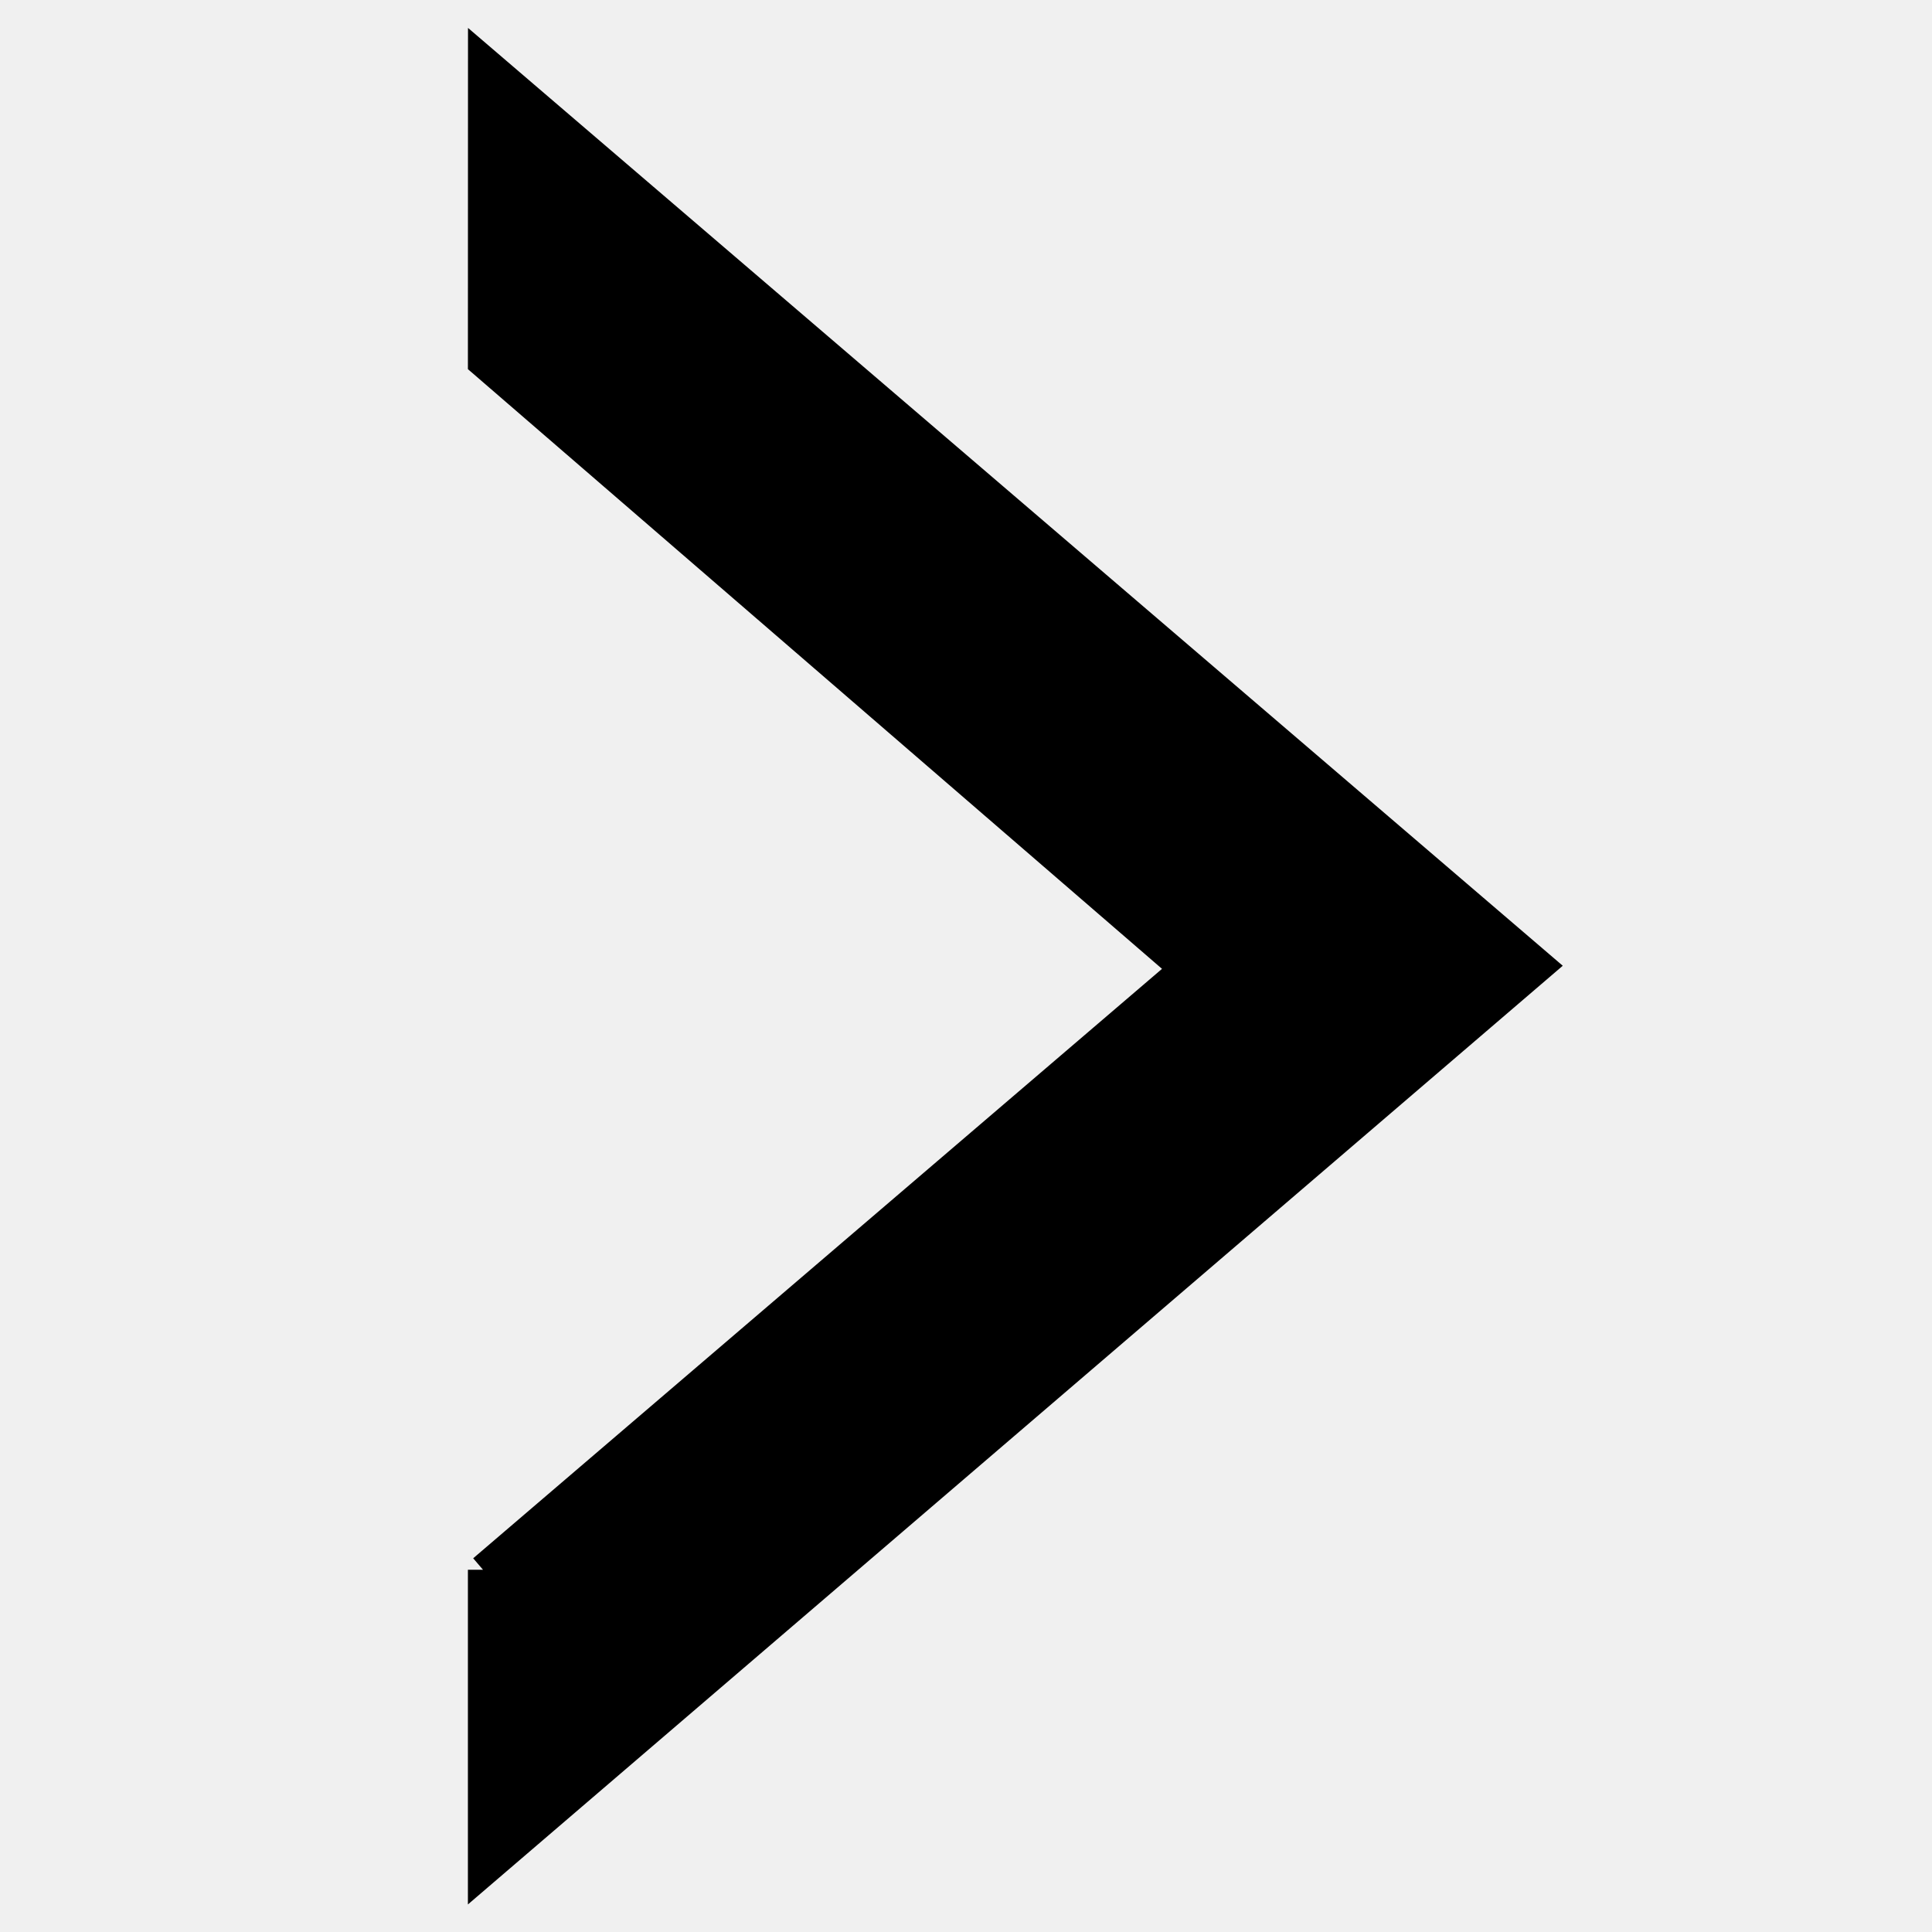
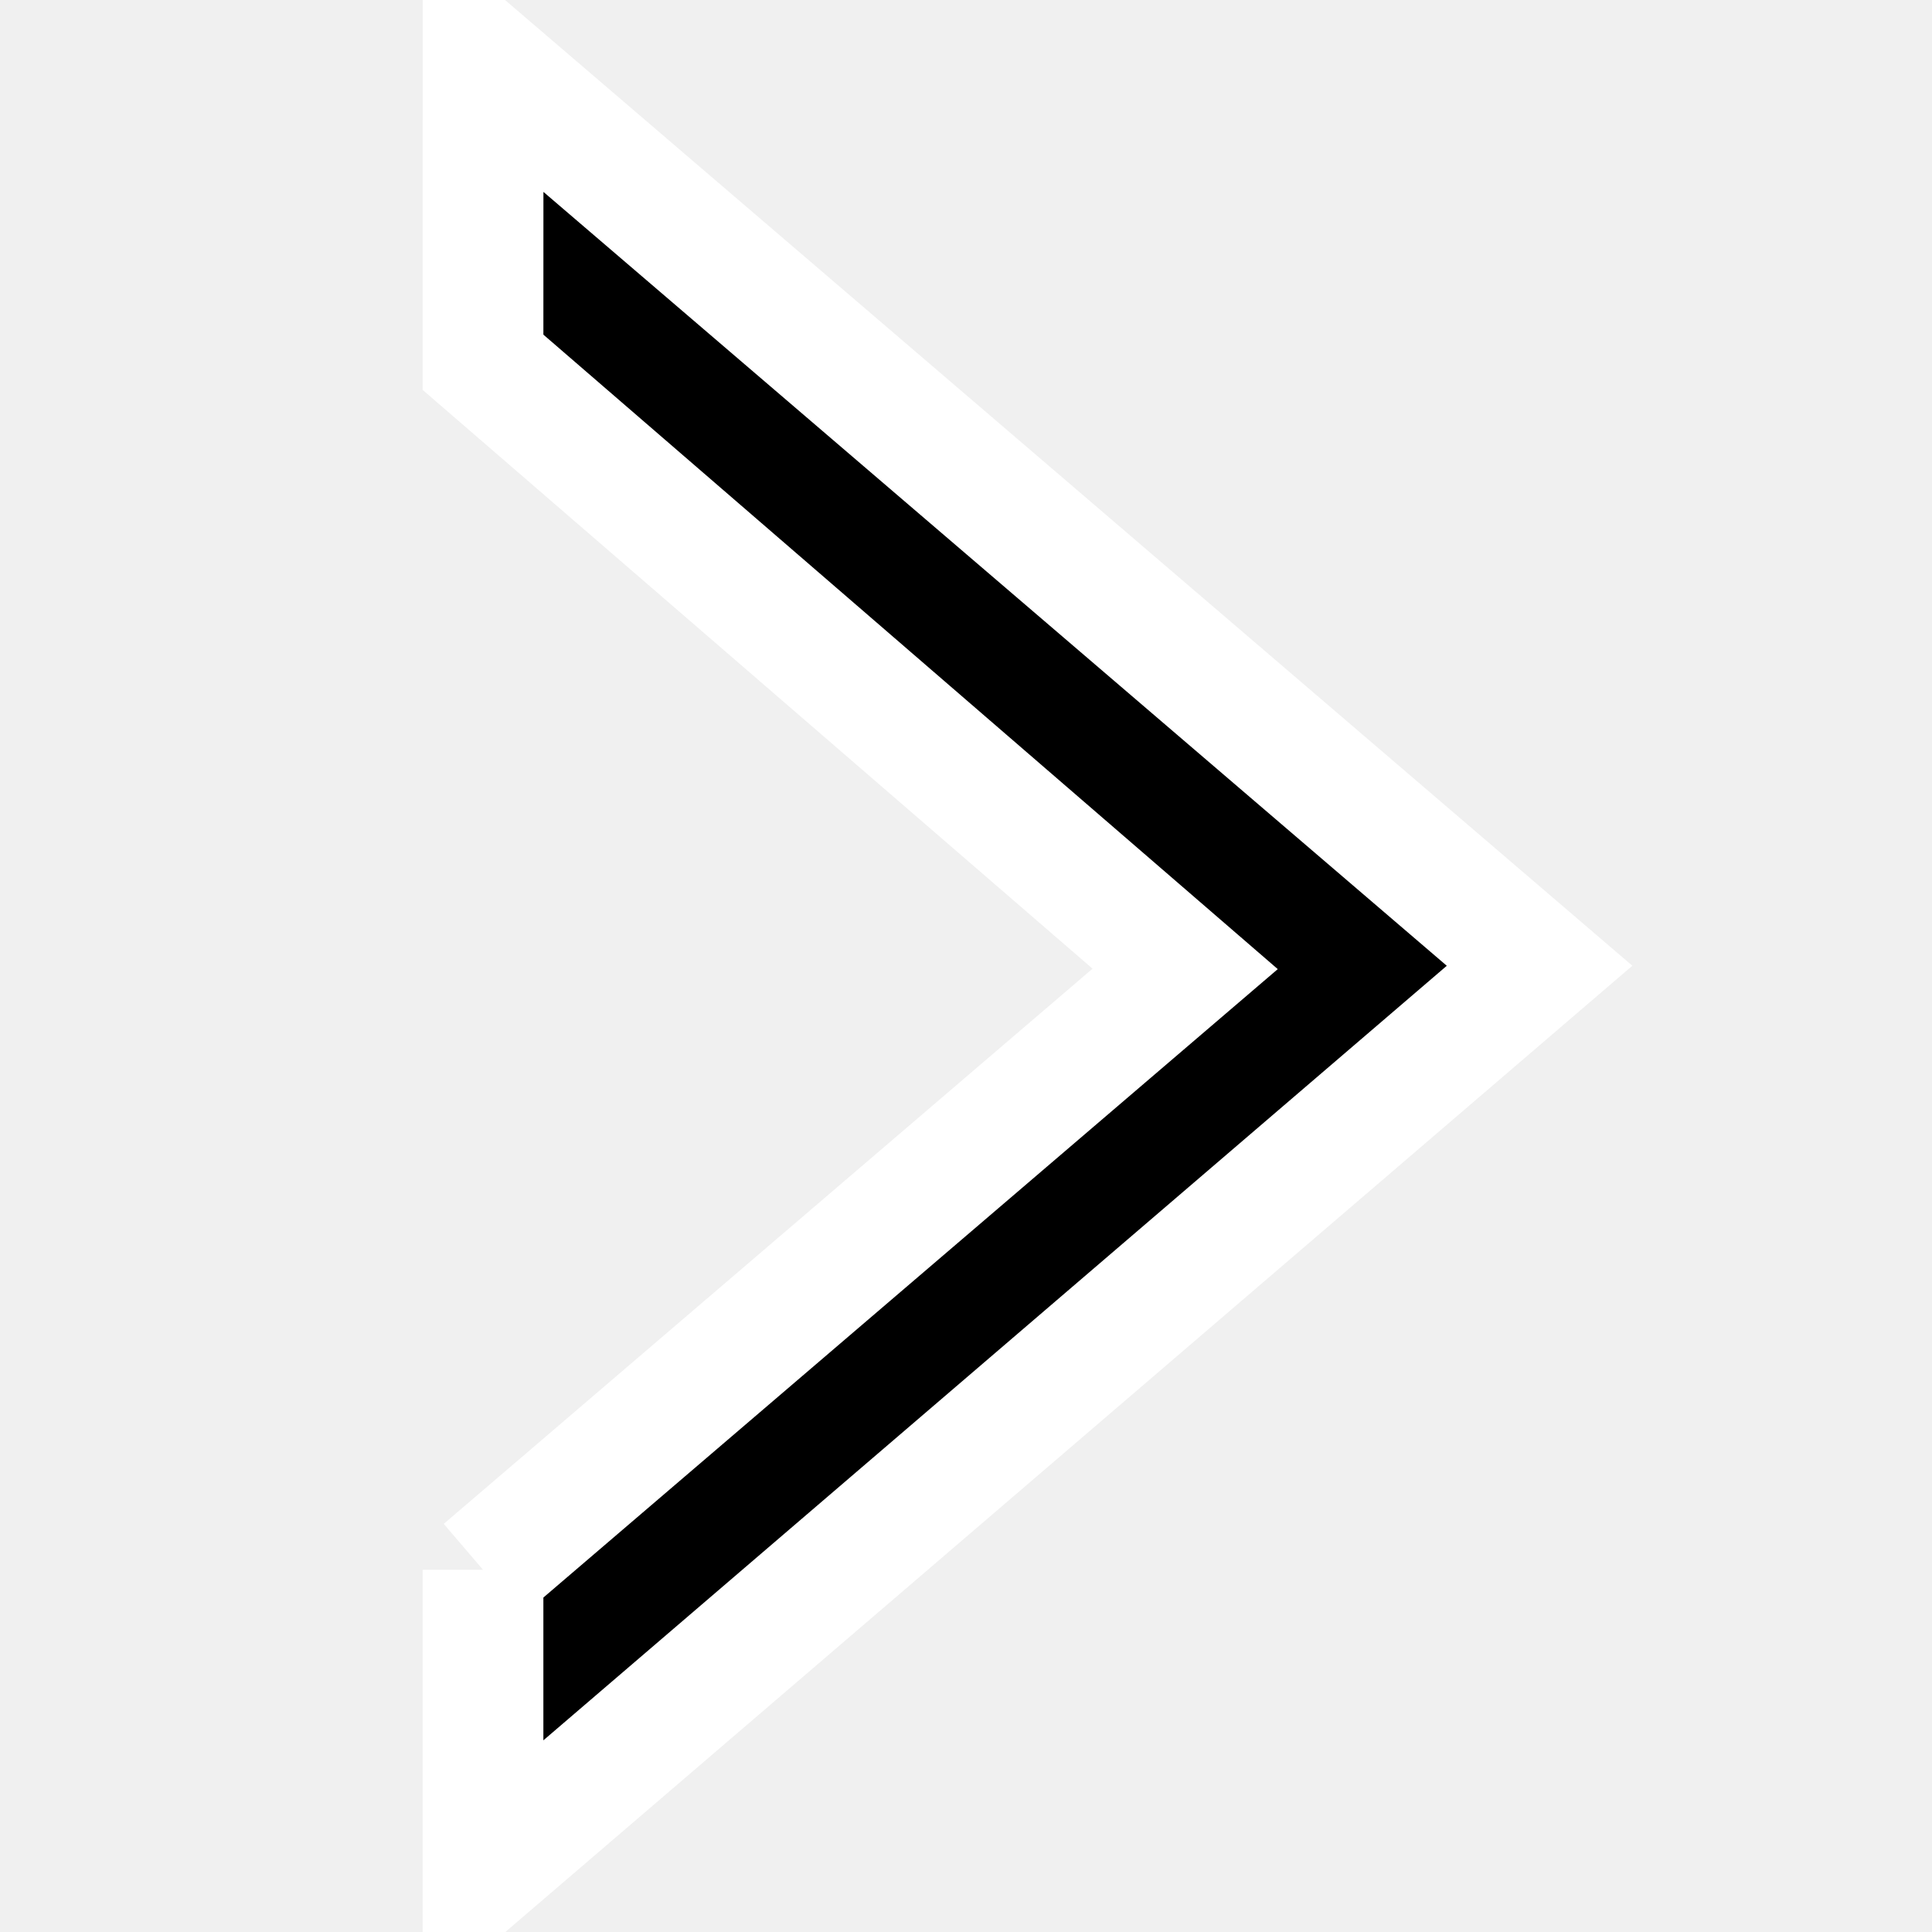
<svg width="64" height="64">
-   <path style="fill:#000000;fill-rule:evenodd;stroke:#000000;stroke-width:1px;stroke-linecap:butt;stroke-linejoin:miter;stroke-opacity:1;fill-opacity:1" d="M 16,52 16,62 51,31.992 16.003,2.011 16,12 39.26,32.096 16,52" />
+   <path style="fill:#000000;fill-rule:evenodd;stroke:#FFFFFF;stroke-width:4px;stroke-linecap:butt;stroke-linejoin:miter;stroke-opacity:1;fill-opacity:1" d="M 16,52 16,62 51,31.992 16.003,2.011 16,12 39.26,32.096 16,52" />
</svg>
